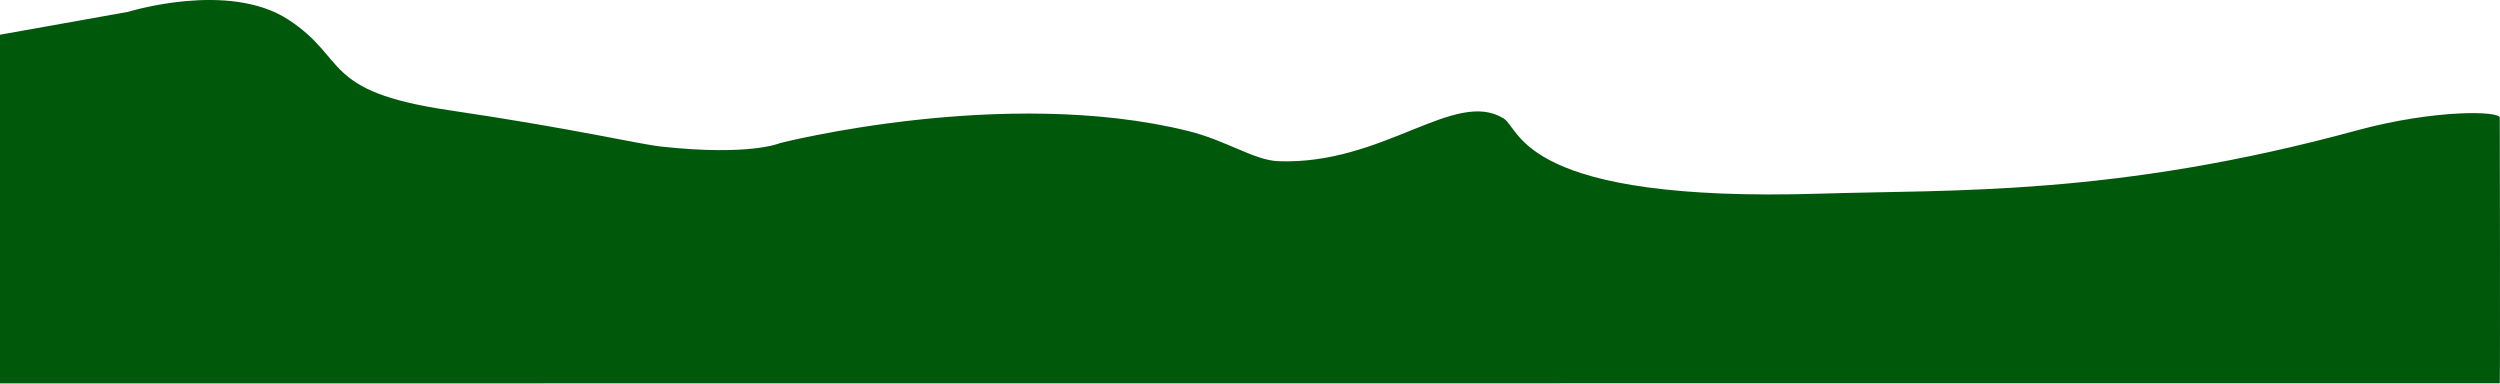
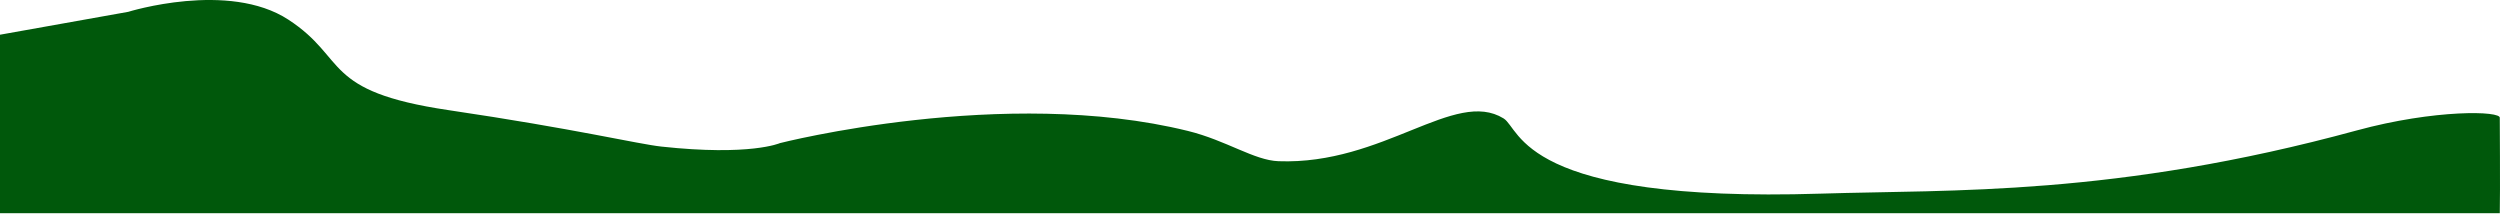
- <svg xmlns="http://www.w3.org/2000/svg" width="1920.3" height="294.499" version="1.1" viewBox="0 0 1920.3 294.499" xml:space="preserve" id="svg1">
+ <svg xmlns="http://www.w3.org/2000/svg" width="1920.3" height="163.774" version="1.1" viewBox="0 0 1920.3 163.774" xml:space="preserve" id="svg1">
  <defs id="defs1" />
-   <path style="fill:#00580b;fill-opacity:1;stroke:none;stroke-width:0.9;stroke-dasharray:none;stroke-opacity:1;paint-order:fill markers stroke" d="m 98.5,9.089 c 0,0 77,-24 123,6 46,30 25,55 123,69.5 98,14.5 145.489,26.04 163.5,28 68.316,7.435 91.068,-2.656 91.068,-2.656 0,0 172.411,-44.138 313.432,-9.344 29.516,7.282 50.819,22.547 69.51,23.237 80.671,2.98 135.423,-55.996 172.905,-32.876 13.374,8.25 13.657,64.981 243.668,57.788 101.318,-3.169 225.698,2.164 411.611,-48.531 59.938,-16.344 111.287,-15.163 109.936,-9.562 -0.024,0.1 0.396,187.351 0,203.728 L 0,294.499 V 26.669 Z" id="path176" />
+   <path style="fill:#00580b;fill-opacity:1;stroke:none;stroke-width:0.9;stroke-dasharray:none;stroke-opacity:1;paint-order:fill markers stroke" d="m 98.5,9.089 c 0,0 77,-24 123,6 46,30 25,55 123,69.5 98,14.5 145.489,26.04 163.5,28 68.316,7.435 91.068,-2.656 91.068,-2.656 0,0 172.411,-44.138 313.432,-9.344 29.516,7.282 50.819,22.547 69.51,23.237 80.671,2.98 135.423,-55.996 172.905,-32.876 13.374,8.25 13.657,64.981 243.668,57.788 101.318,-3.169 225.698,2.164 411.611,-48.531 59.938,-16.344 111.287,-15.163 109.936,-9.562 -0.024,0.1 0.396,56.751 0,73.128 H 0 V 26.669 Z" id="path176" />
</svg>
